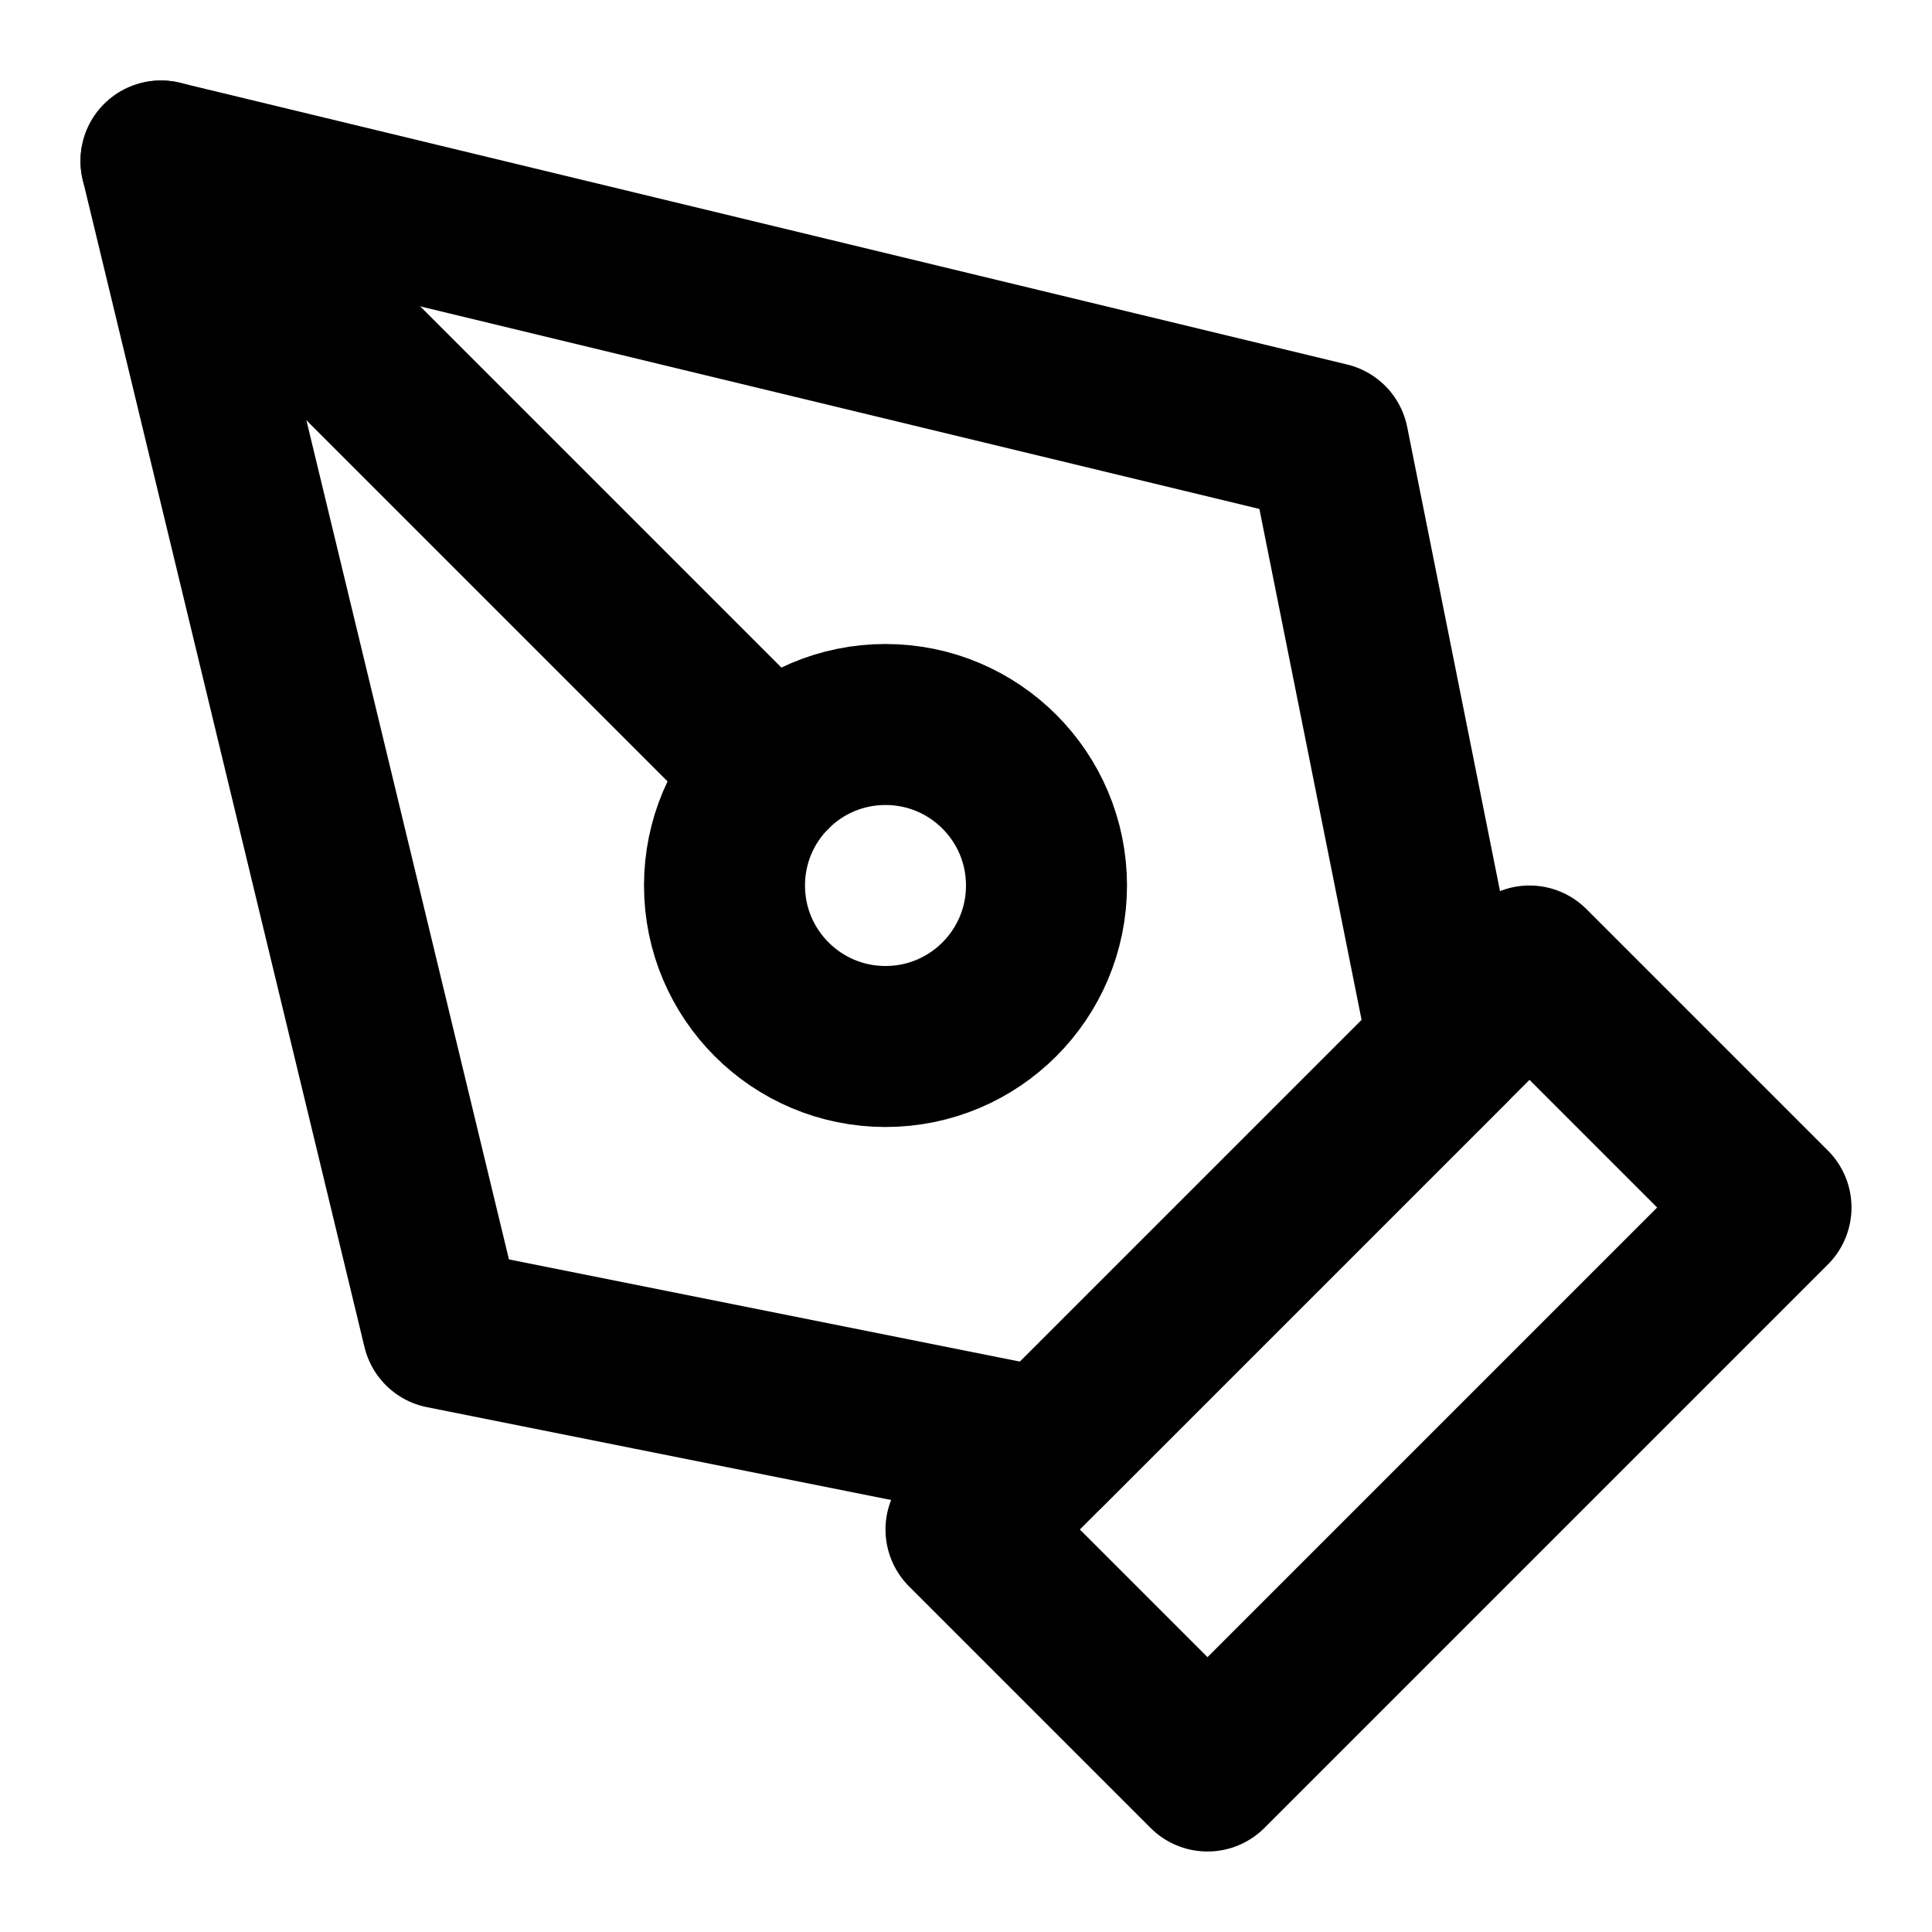
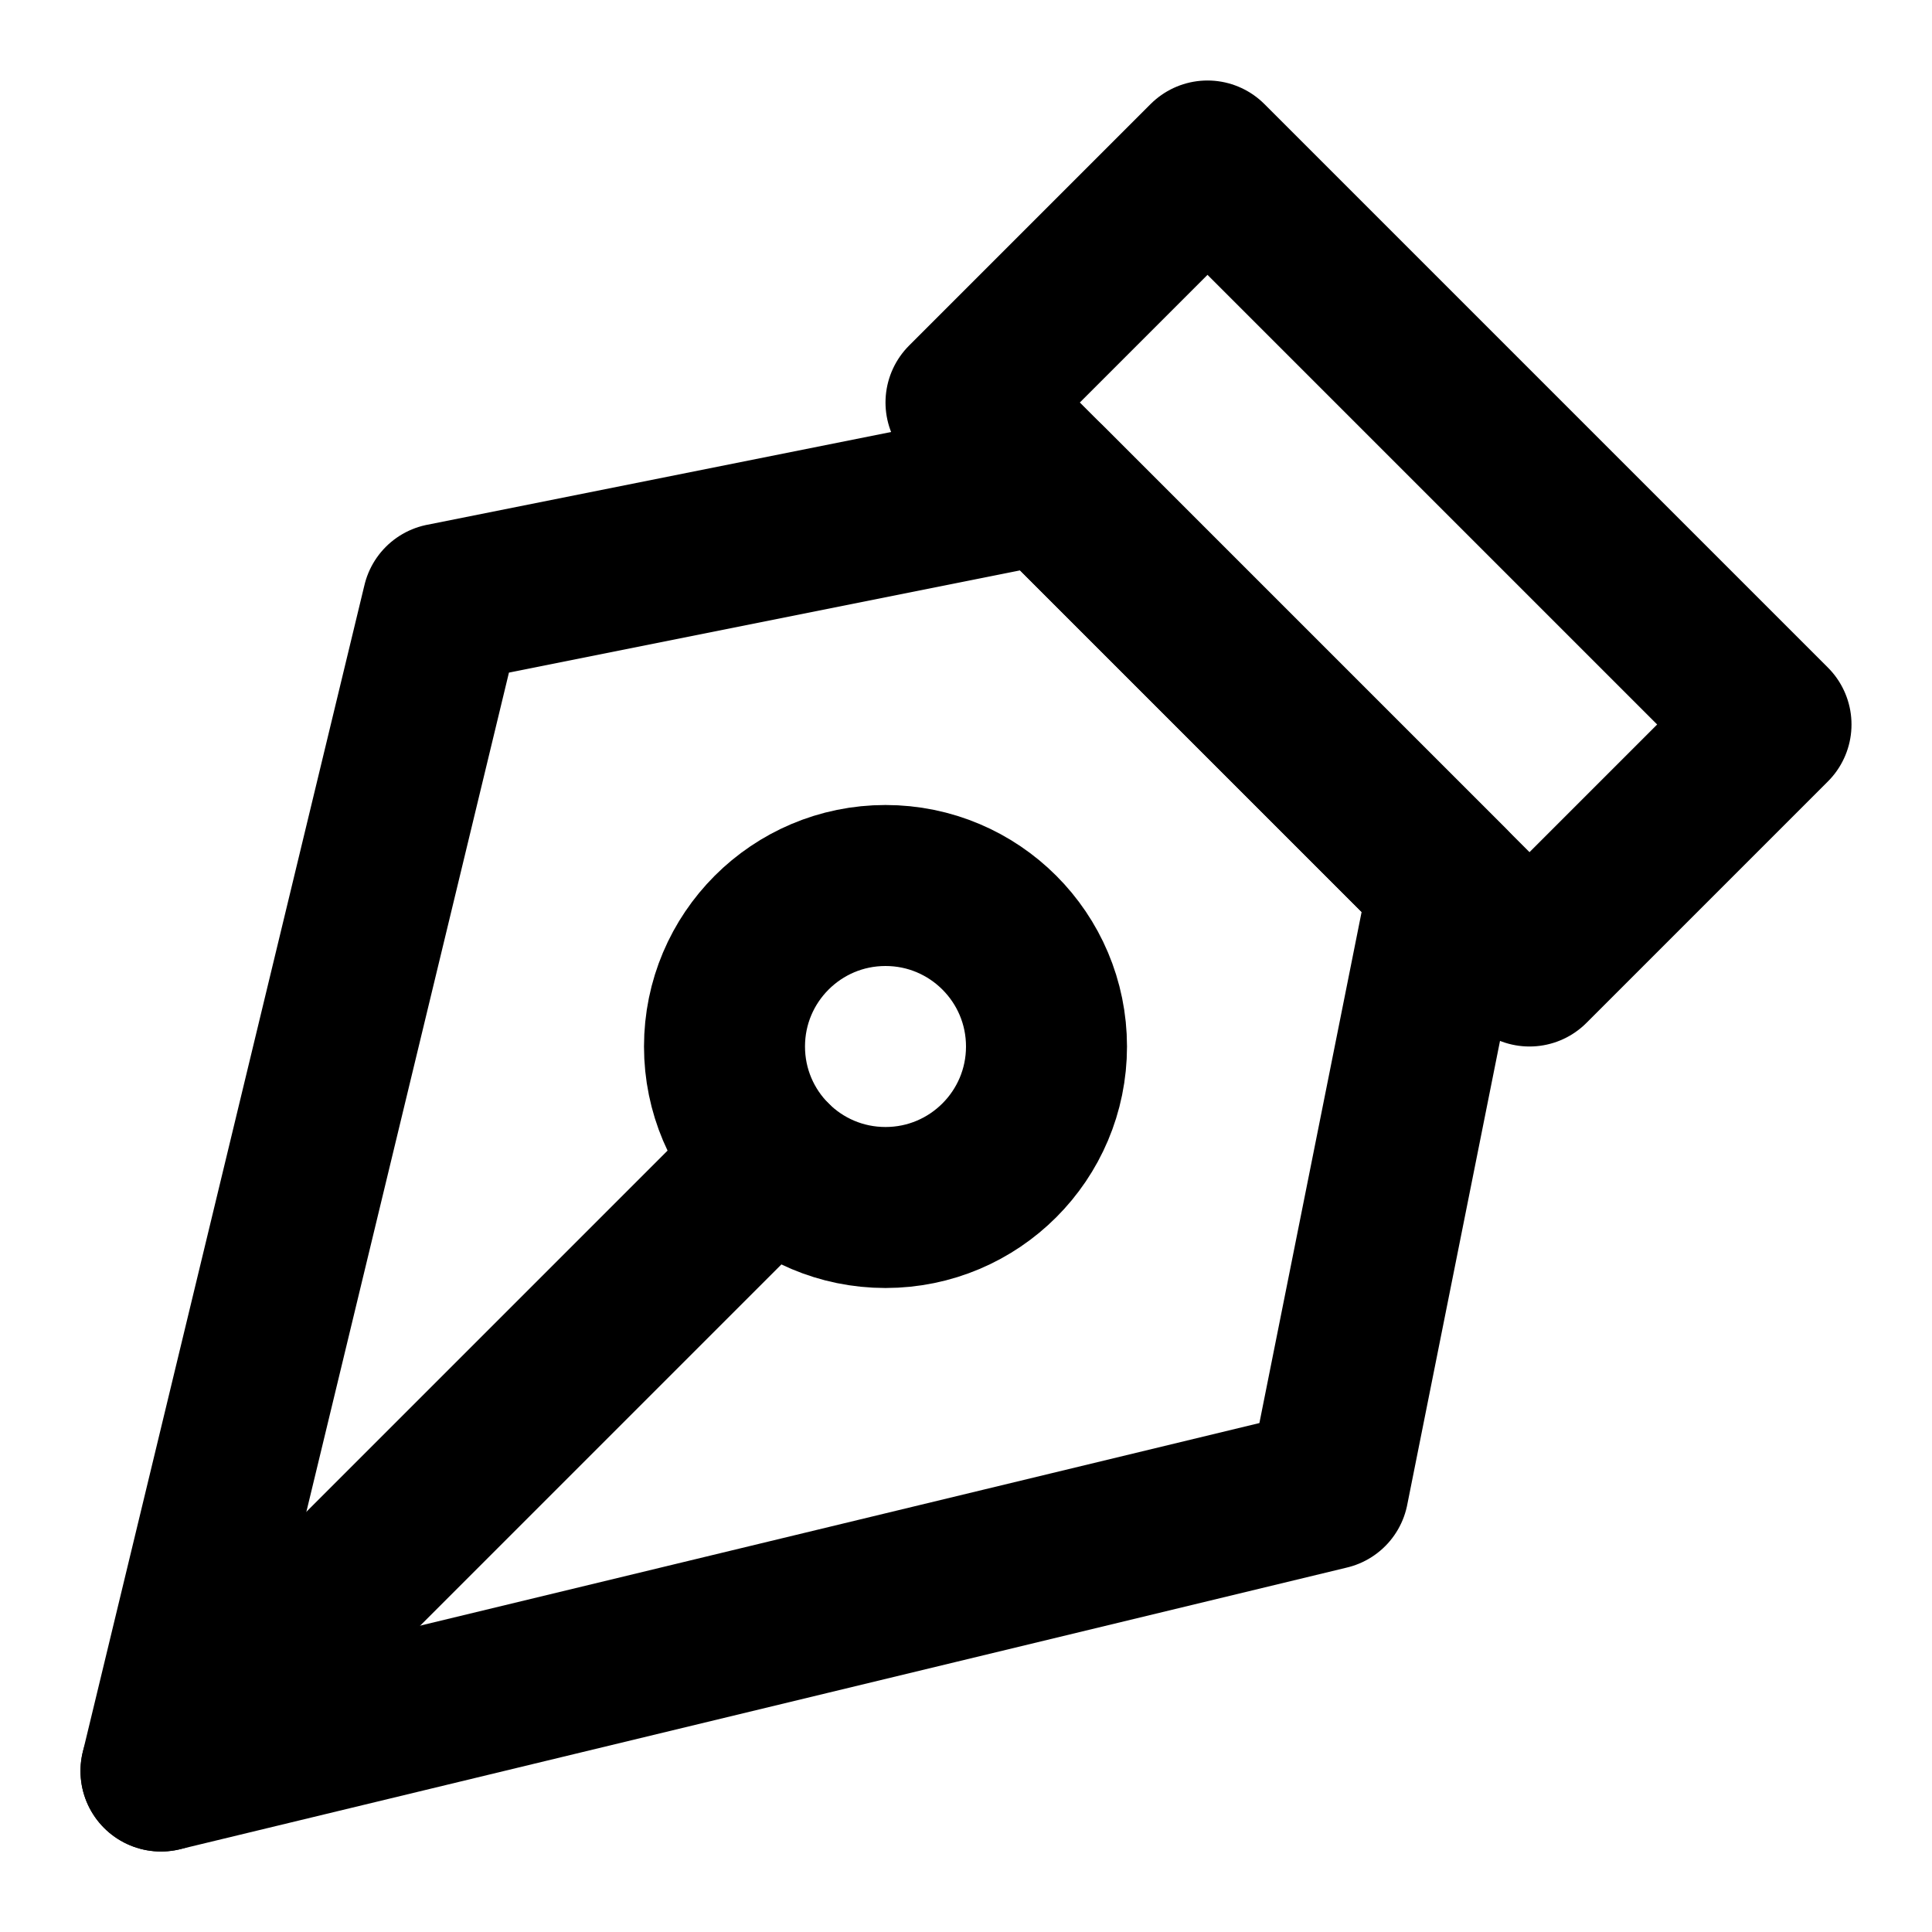
<svg xmlns="http://www.w3.org/2000/svg" width="24" height="24" viewBox="0 0 24 24" fill="none" stroke="currentColor" stroke-width="2" stroke-linecap="round" stroke-linejoin="round">
-   <path d="M12 19l7-7 3 3-7 7-3-3z" />
-   <path d="M18 13l-1.5-7.5L2 2l3.5 14.5L13 18l5-5z" />
-   <path d="M2 2l7.586 7.586" />
-   <circle cx="11" cy="11" r="2" />
+   <g transform="rotate(-90 12 12)">
+     <path d="M12 19l7-7 3 3-7 7-3-3z" />
+     <path d="M18 13l-1.5-7.5L2 2l3.5 14.5L13 18l5-5z" />
+     <path d="M2 2l7.586 7.586" />
+     <circle cx="11" cy="11" r="2" />
+   </g>
</svg>
